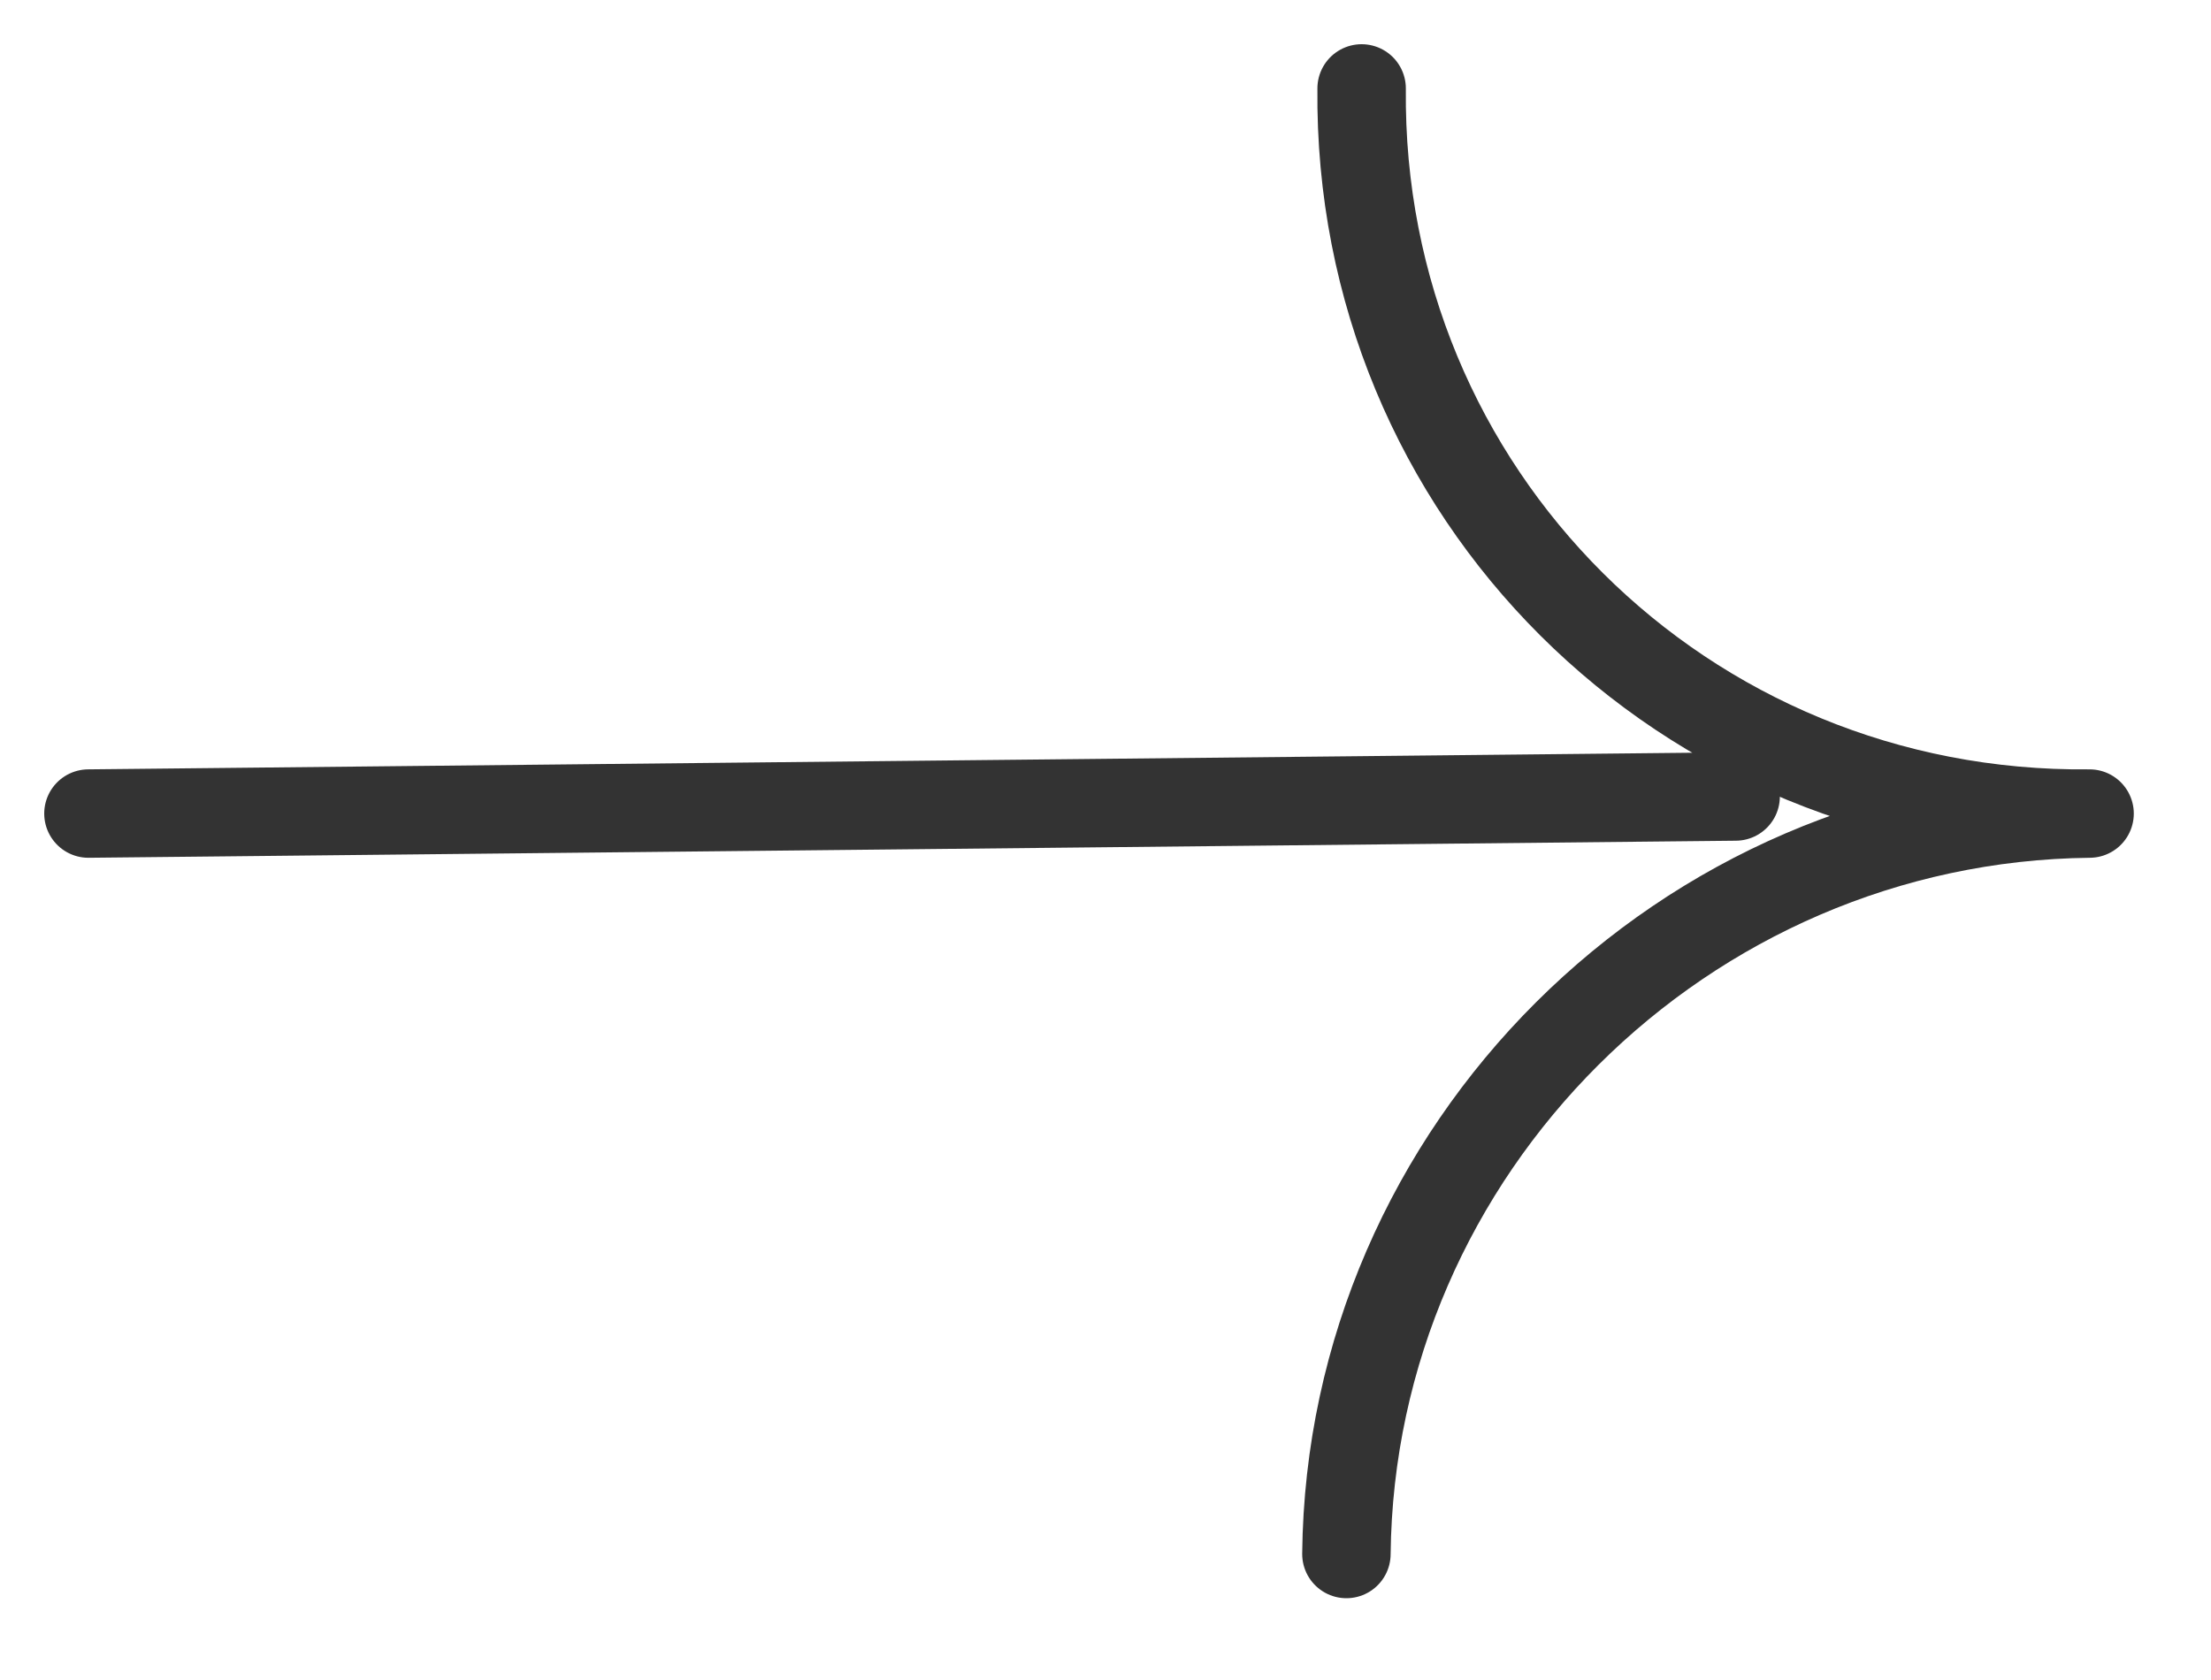
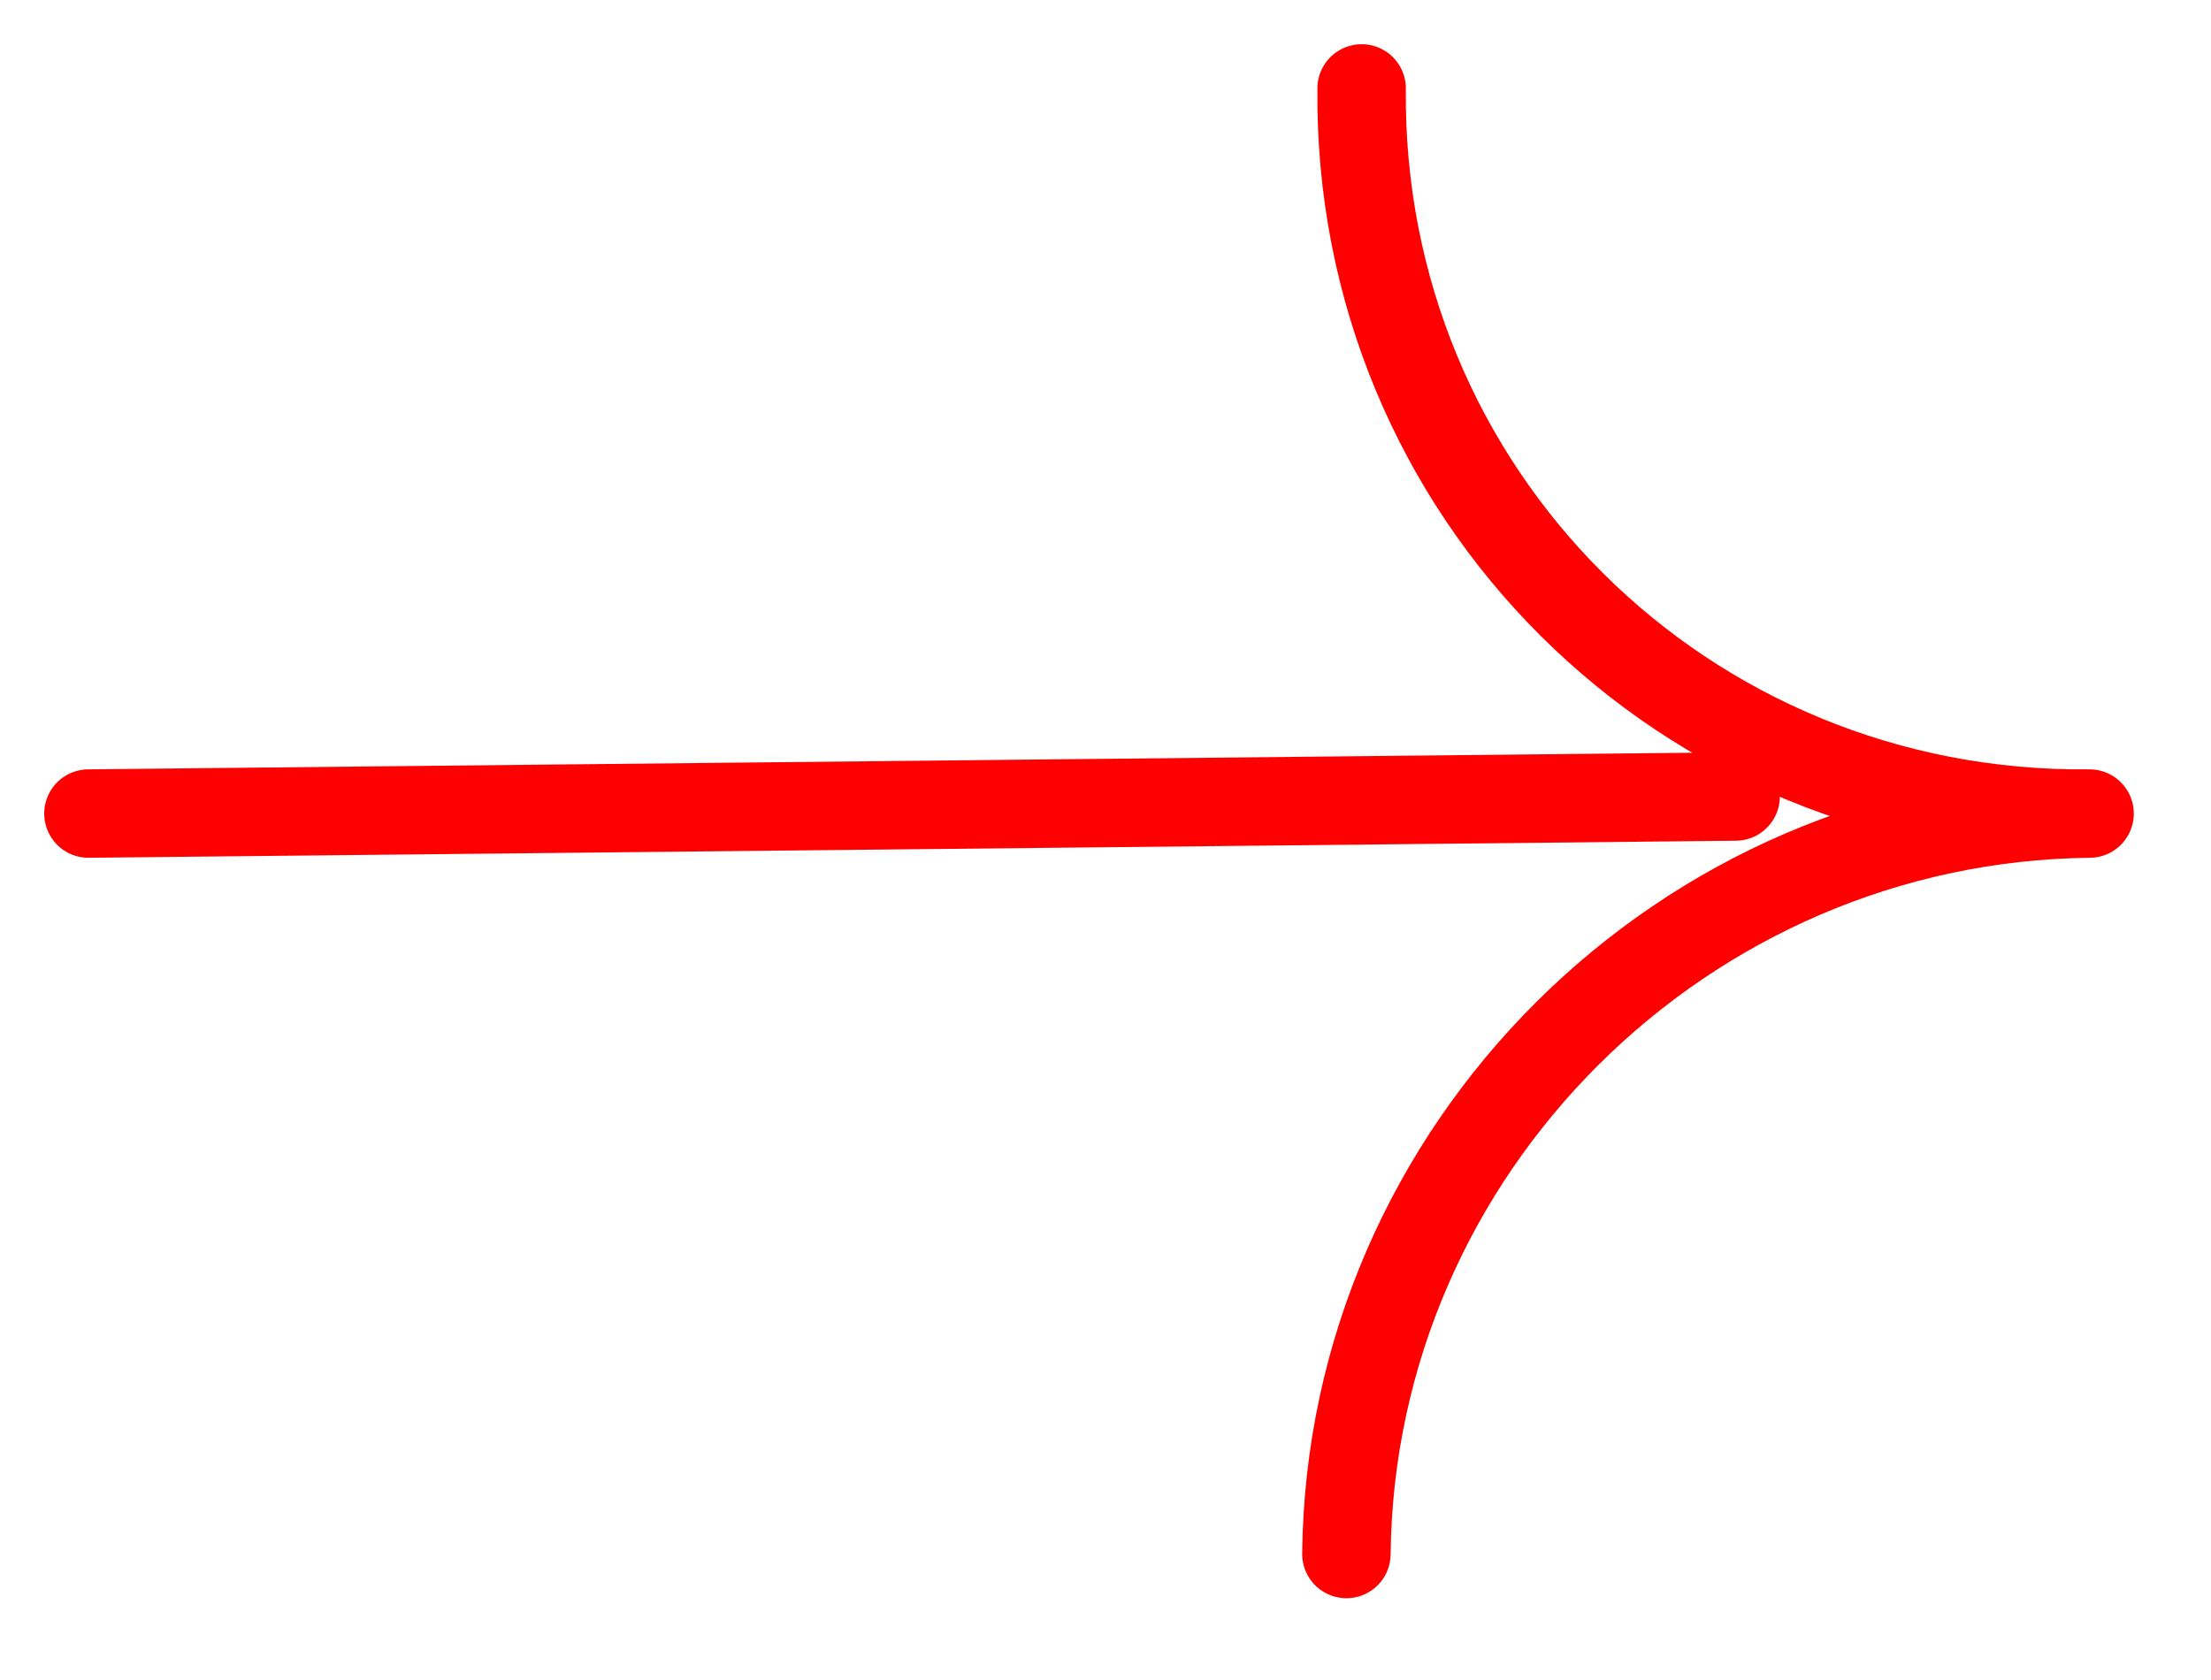
<svg xmlns="http://www.w3.org/2000/svg" width="25" height="19" viewBox="0 0 25 19" fill="none">
-   <path d="M1 9.201L19.625 9.008M15.396 1C15.348 5.577 19.034 9.249 23.627 9.201C19.034 9.249 15.271 12.998 15.224 17.575" stroke="#333333" stroke-linecap="round" stroke-linejoin="round" />
+   <path d="M1 9.201L19.625 9.008M15.396 1C15.348 5.577 19.034 9.249 23.627 9.201C19.034 9.249 15.271 12.998 15.224 17.575" stroke="#FF0000" stroke-linecap="round" stroke-linejoin="round" />
</svg>
